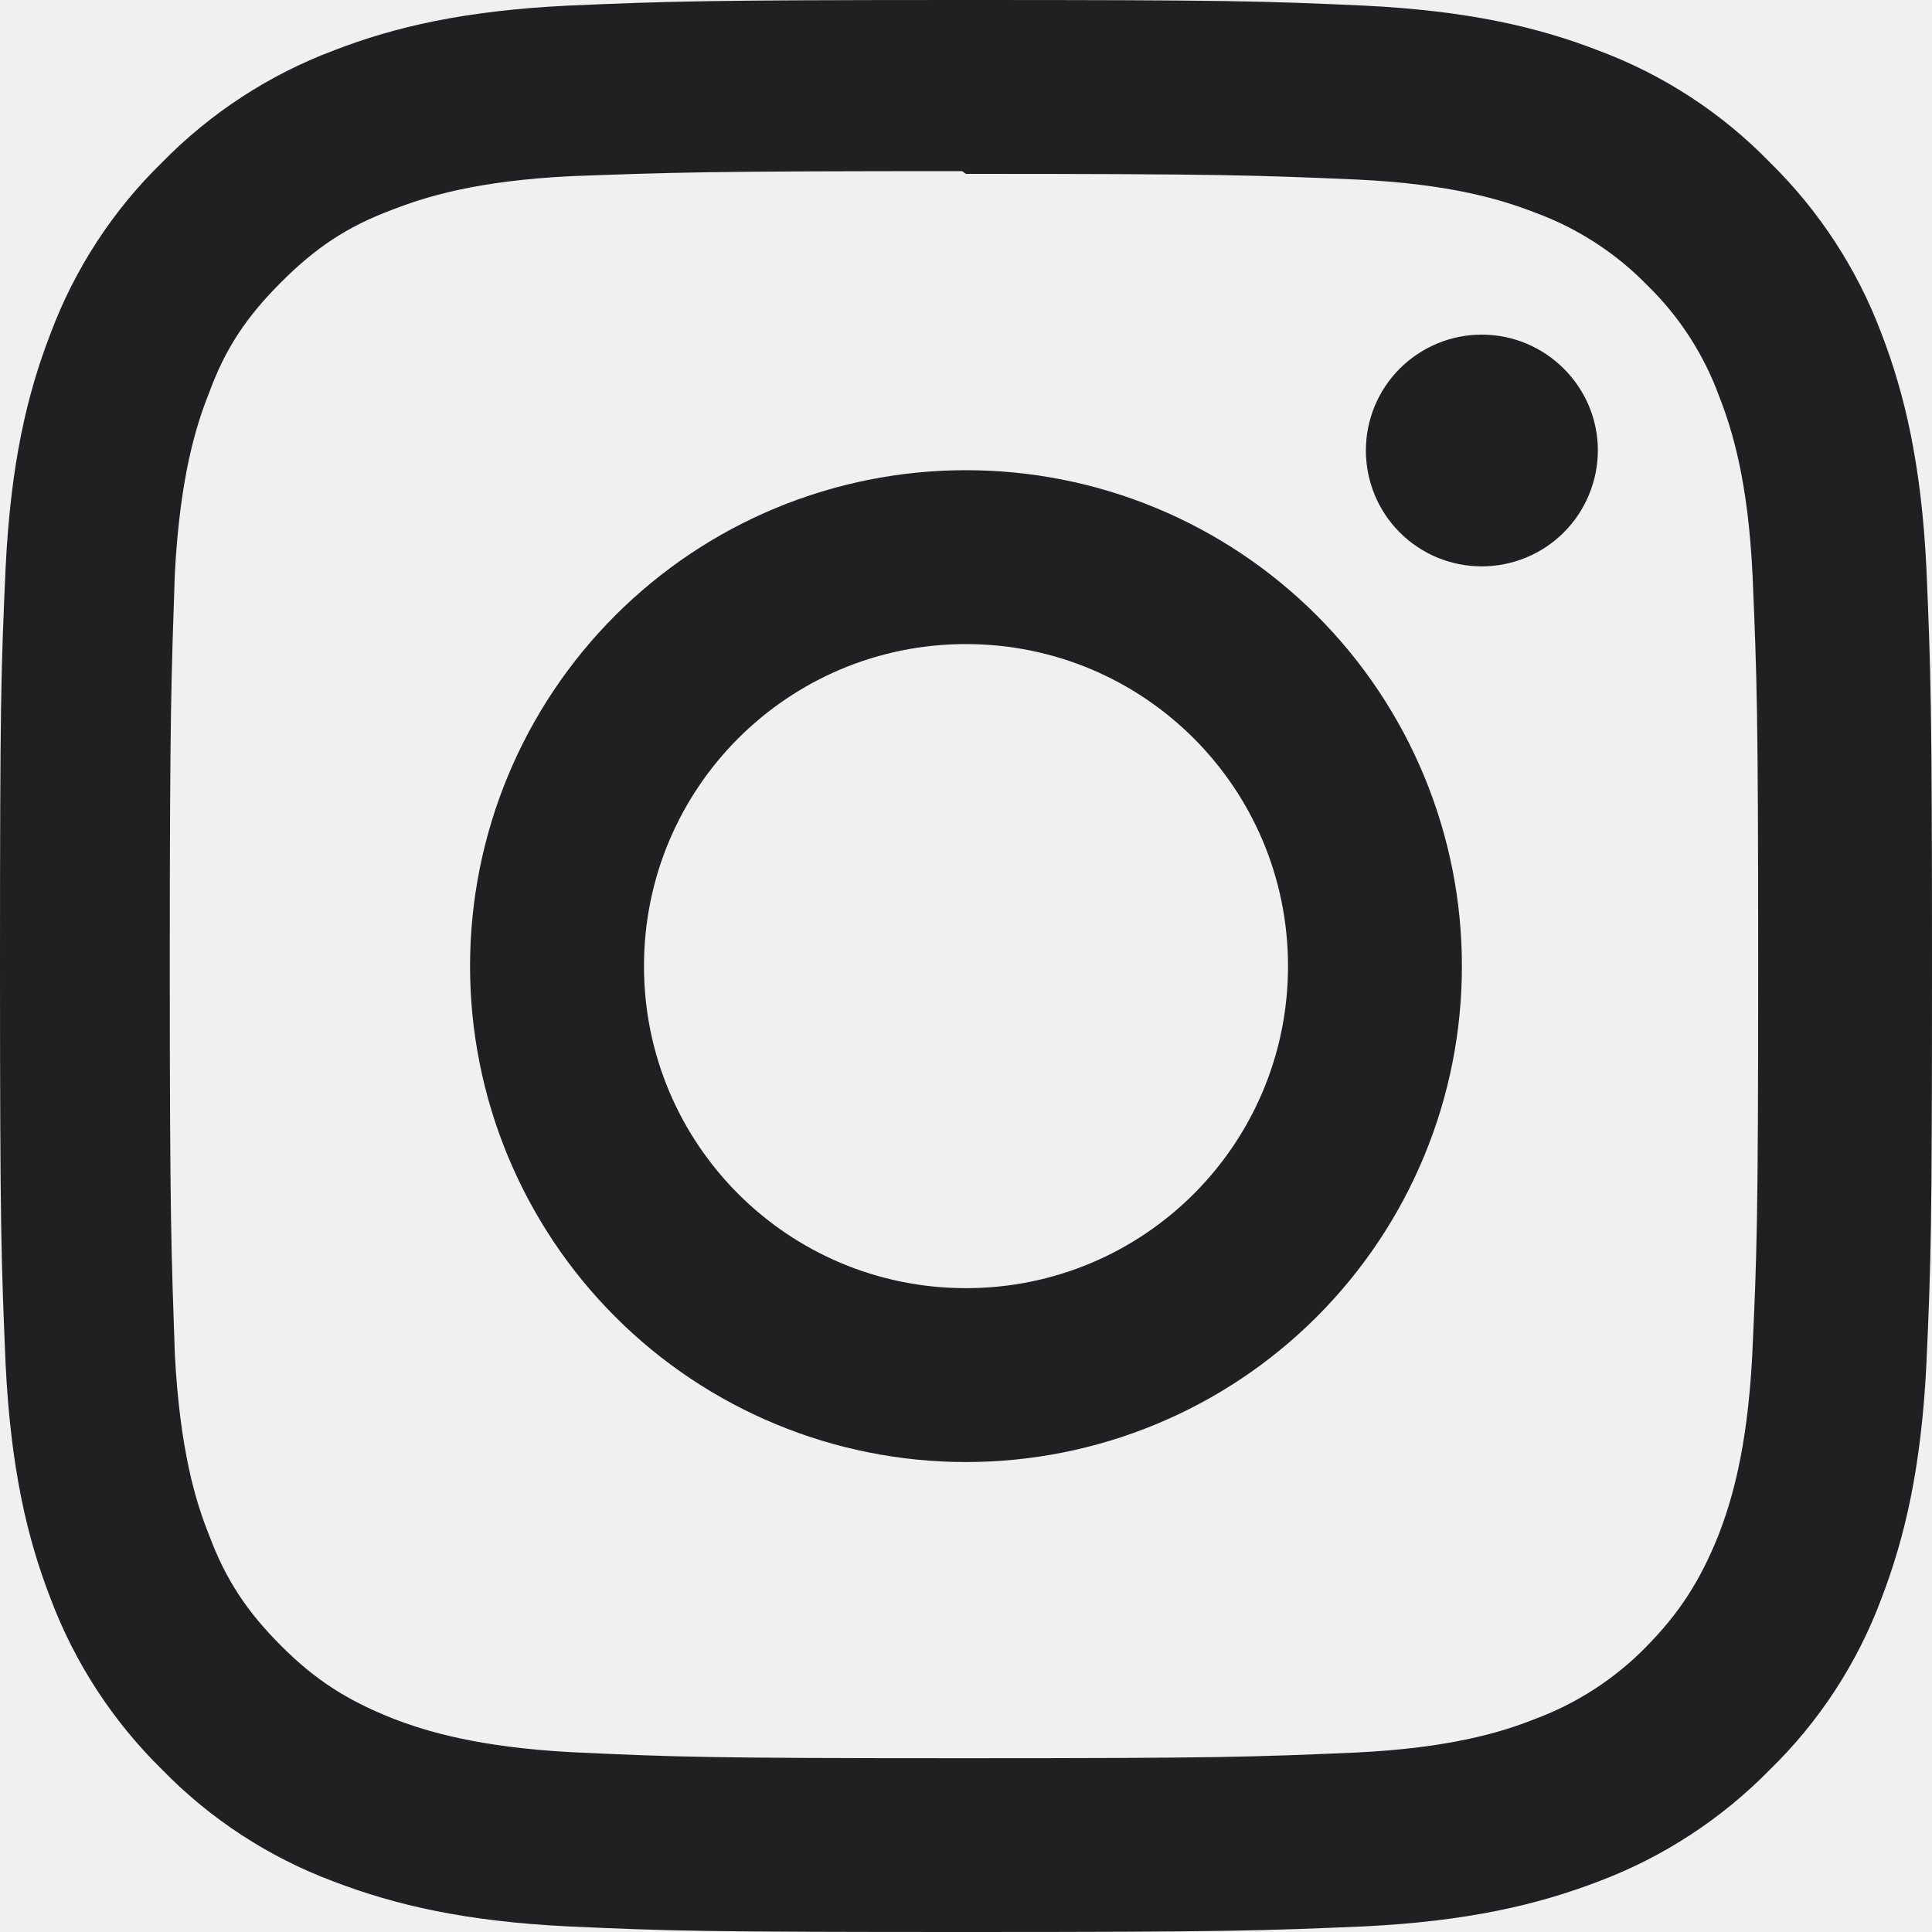
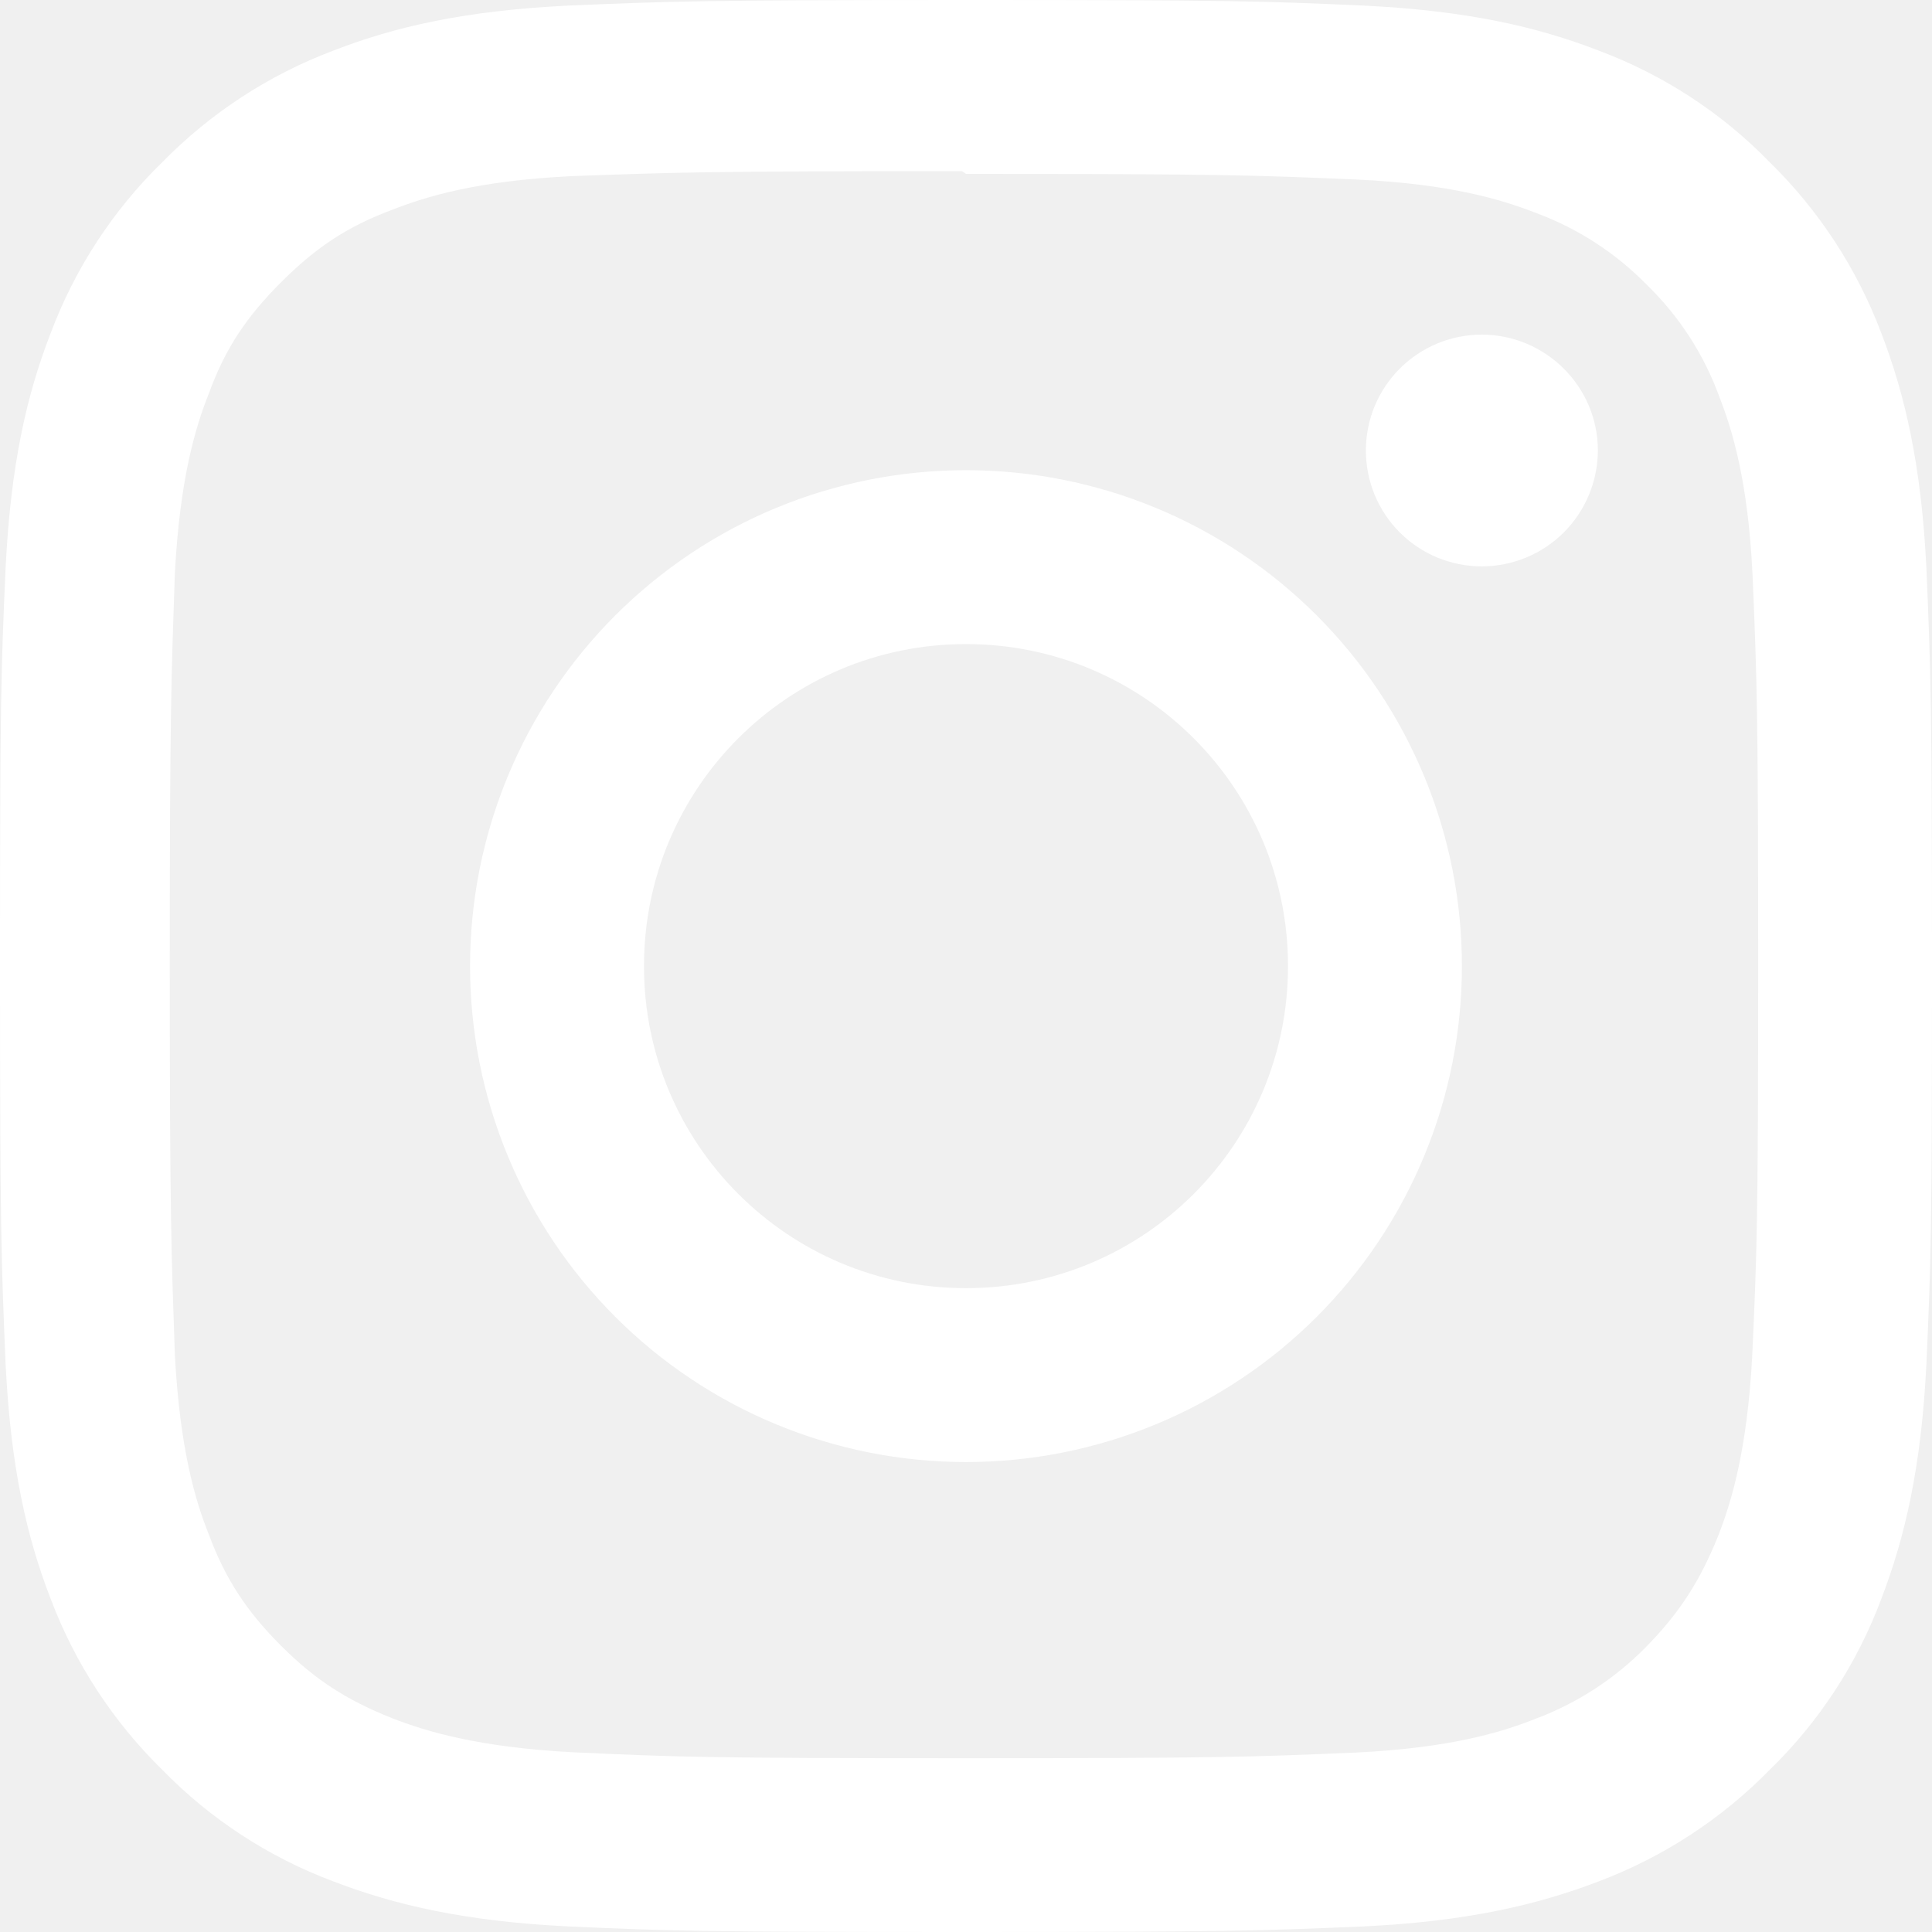
<svg xmlns="http://www.w3.org/2000/svg" width="40" height="40" viewBox="0 0 40 40" fill="none">
-   <path d="M20 0C14.563 0 13.886 0.026 11.758 0.116C9.621 0.221 8.176 0.553 6.901 1.048C5.566 1.551 4.358 2.34 3.359 3.359C2.337 4.355 1.548 5.565 1.048 6.901C0.553 8.176 0.221 9.621 0.116 11.758C0.02 13.887 0 14.563 0 20C0 25.437 0.026 26.114 0.116 28.242C0.221 30.372 0.553 31.824 1.048 33.099C1.551 34.434 2.34 35.642 3.359 36.641C4.355 37.663 5.565 38.452 6.901 38.952C8.176 39.441 9.627 39.779 11.758 39.884C13.887 39.98 14.563 40 20 40C25.437 40 26.114 39.974 28.242 39.884C30.372 39.779 31.824 39.44 33.099 38.952C34.434 38.449 35.642 37.66 36.641 36.641C37.664 35.646 38.453 34.436 38.952 33.099C39.441 31.824 39.779 30.372 39.884 28.242C39.98 26.113 40 25.437 40 20C40 14.563 39.974 13.886 39.884 11.758C39.779 9.627 39.44 8.169 38.952 6.901C38.449 5.566 37.66 4.358 36.641 3.359C35.646 2.336 34.436 1.547 33.099 1.048C31.824 0.553 30.372 0.221 28.242 0.116C26.113 0.02 25.437 0 20 0ZM20 3.6C25.339 3.6 25.977 3.627 28.087 3.717C30.034 3.808 31.094 4.133 31.798 4.408C32.668 4.729 33.455 5.24 34.103 5.904C34.766 6.549 35.275 7.335 35.593 8.204C35.868 8.907 36.193 9.967 36.285 11.914C36.374 14.024 36.401 14.663 36.401 20.001C36.401 25.339 36.374 25.978 36.277 28.088C36.172 30.035 35.847 31.095 35.573 31.799C35.194 32.738 34.772 33.394 34.074 34.104C33.425 34.764 32.637 35.273 31.769 35.594C31.074 35.87 29.999 36.194 28.045 36.286C25.923 36.376 25.298 36.402 19.945 36.402C14.592 36.402 13.968 36.376 11.844 36.278C9.897 36.173 8.824 35.848 8.12 35.574C7.17 35.196 6.518 34.773 5.821 34.075C5.117 33.372 4.669 32.702 4.324 31.77C4.044 31.075 3.724 30 3.62 28.046C3.549 25.95 3.515 25.299 3.515 19.971C3.515 14.646 3.549 13.994 3.62 11.871C3.724 9.917 4.044 8.845 4.324 8.147C4.669 7.196 5.118 6.546 5.821 5.842C6.517 5.146 7.17 4.696 8.12 4.343C8.824 4.069 9.871 3.744 11.825 3.647C13.947 3.57 14.572 3.543 19.918 3.543L20 3.6ZM20 9.735C18.651 9.734 17.316 10 16.07 10.515C14.824 11.031 13.692 11.788 12.739 12.741C11.785 13.695 11.029 14.827 10.513 16.073C9.997 17.319 9.732 18.654 9.732 20.003C9.732 21.351 9.997 22.686 10.513 23.932C11.029 25.178 11.785 26.31 12.739 27.264C13.692 28.217 14.824 28.974 16.07 29.489C17.316 30.005 18.651 30.27 20 30.27C21.349 30.27 22.684 30.005 23.93 29.489C25.176 28.974 26.308 28.217 27.261 27.264C28.215 26.31 28.971 25.178 29.487 23.932C30.003 22.686 30.268 21.351 30.267 20.003C30.268 18.654 30.003 17.319 29.487 16.073C28.971 14.827 28.215 13.695 27.261 12.741C26.308 11.788 25.176 11.031 23.93 10.515C22.684 10 21.349 9.734 20 9.735ZM20 26.67C16.314 26.67 13.333 23.688 13.333 20.003C13.333 16.317 16.314 13.335 20 13.335C23.686 13.335 26.667 16.317 26.667 20.003C26.667 23.688 23.686 26.67 20 26.67ZM33.082 9.325C33.081 9.962 32.827 10.573 32.377 11.023C31.926 11.473 31.315 11.726 30.678 11.726C30.363 11.726 30.051 11.664 29.759 11.544C29.468 11.423 29.204 11.247 28.981 11.024C28.758 10.801 28.582 10.537 28.461 10.245C28.341 9.954 28.279 9.642 28.279 9.327C28.279 9.012 28.341 8.7 28.461 8.409C28.582 8.118 28.758 7.854 28.981 7.631C29.204 7.408 29.468 7.232 29.759 7.111C30.051 6.99 30.363 6.928 30.678 6.928C31.999 6.928 33.082 8.004 33.082 9.325Z" fill="#202022" />
+   <path d="M20 0C14.563 0 13.886 0.026 11.758 0.116C9.621 0.221 8.176 0.553 6.901 1.048C5.566 1.551 4.358 2.34 3.359 3.359C2.337 4.355 1.548 5.565 1.048 6.901C0.553 8.176 0.221 9.621 0.116 11.758C0.02 13.887 0 14.563 0 20C0 25.437 0.026 26.114 0.116 28.242C0.221 30.372 0.553 31.824 1.048 33.099C1.551 34.434 2.34 35.642 3.359 36.641C4.355 37.663 5.565 38.452 6.901 38.952C8.176 39.441 9.627 39.779 11.758 39.884C13.887 39.98 14.563 40 20 40C25.437 40 26.114 39.974 28.242 39.884C30.372 39.779 31.824 39.44 33.099 38.952C34.434 38.449 35.642 37.66 36.641 36.641C37.664 35.646 38.453 34.436 38.952 33.099C39.441 31.824 39.779 30.372 39.884 28.242C39.98 26.113 40 25.437 40 20C40 14.563 39.974 13.886 39.884 11.758C39.779 9.627 39.44 8.169 38.952 6.901C38.449 5.566 37.66 4.358 36.641 3.359C35.646 2.336 34.436 1.547 33.099 1.048C31.824 0.553 30.372 0.221 28.242 0.116C26.113 0.02 25.437 0 20 0ZM20 3.6C25.339 3.6 25.977 3.627 28.087 3.717C30.034 3.808 31.094 4.133 31.798 4.408C32.668 4.729 33.455 5.24 34.103 5.904C34.766 6.549 35.275 7.335 35.593 8.204C35.868 8.907 36.193 9.967 36.285 11.914C36.374 14.024 36.401 14.663 36.401 20.001C36.401 25.339 36.374 25.978 36.277 28.088C36.172 30.035 35.847 31.095 35.573 31.799C35.194 32.738 34.772 33.394 34.074 34.104C33.425 34.764 32.637 35.273 31.769 35.594C31.074 35.87 29.999 36.194 28.045 36.286C25.923 36.376 25.298 36.402 19.945 36.402C14.592 36.402 13.968 36.376 11.844 36.278C9.897 36.173 8.824 35.848 8.12 35.574C7.17 35.196 6.518 34.773 5.821 34.075C5.117 33.372 4.669 32.702 4.324 31.77C4.044 31.075 3.724 30 3.62 28.046C3.549 25.95 3.515 25.299 3.515 19.971C3.515 14.646 3.549 13.994 3.62 11.871C3.724 9.917 4.044 8.845 4.324 8.147C4.669 7.196 5.118 6.546 5.821 5.842C6.517 5.146 7.17 4.696 8.12 4.343C8.824 4.069 9.871 3.744 11.825 3.647C13.947 3.57 14.572 3.543 19.918 3.543L20 3.6ZM20 9.735C18.651 9.734 17.316 10 16.07 10.515C14.824 11.031 13.692 11.788 12.739 12.741C11.785 13.695 11.029 14.827 10.513 16.073C9.997 17.319 9.732 18.654 9.732 20.003C9.732 21.351 9.997 22.686 10.513 23.932C11.029 25.178 11.785 26.31 12.739 27.264C13.692 28.217 14.824 28.974 16.07 29.489C17.316 30.005 18.651 30.27 20 30.27C21.349 30.27 22.684 30.005 23.93 29.489C25.176 28.974 26.308 28.217 27.261 27.264C28.215 26.31 28.971 25.178 29.487 23.932C30.003 22.686 30.268 21.351 30.267 20.003C30.268 18.654 30.003 17.319 29.487 16.073C28.971 14.827 28.215 13.695 27.261 12.741C26.308 11.788 25.176 11.031 23.93 10.515C22.684 10 21.349 9.734 20 9.735ZM20 26.67C16.314 26.67 13.333 23.688 13.333 20.003C13.333 16.317 16.314 13.335 20 13.335C23.686 13.335 26.667 16.317 26.667 20.003C26.667 23.688 23.686 26.67 20 26.67ZM33.082 9.325C33.081 9.962 32.827 10.573 32.377 11.023C31.926 11.473 31.315 11.726 30.678 11.726C30.363 11.726 30.051 11.664 29.759 11.544C29.468 11.423 29.204 11.247 28.981 11.024C28.758 10.801 28.582 10.537 28.461 10.245C28.341 9.954 28.279 9.642 28.279 9.327C28.279 9.012 28.341 8.7 28.461 8.409C28.582 8.118 28.758 7.854 28.981 7.631C29.204 7.408 29.468 7.232 29.759 7.111C30.051 6.99 30.363 6.928 30.678 6.928C31.999 6.928 33.082 8.004 33.082 9.325Z" fill="#FFFFFF" />
</svg>
